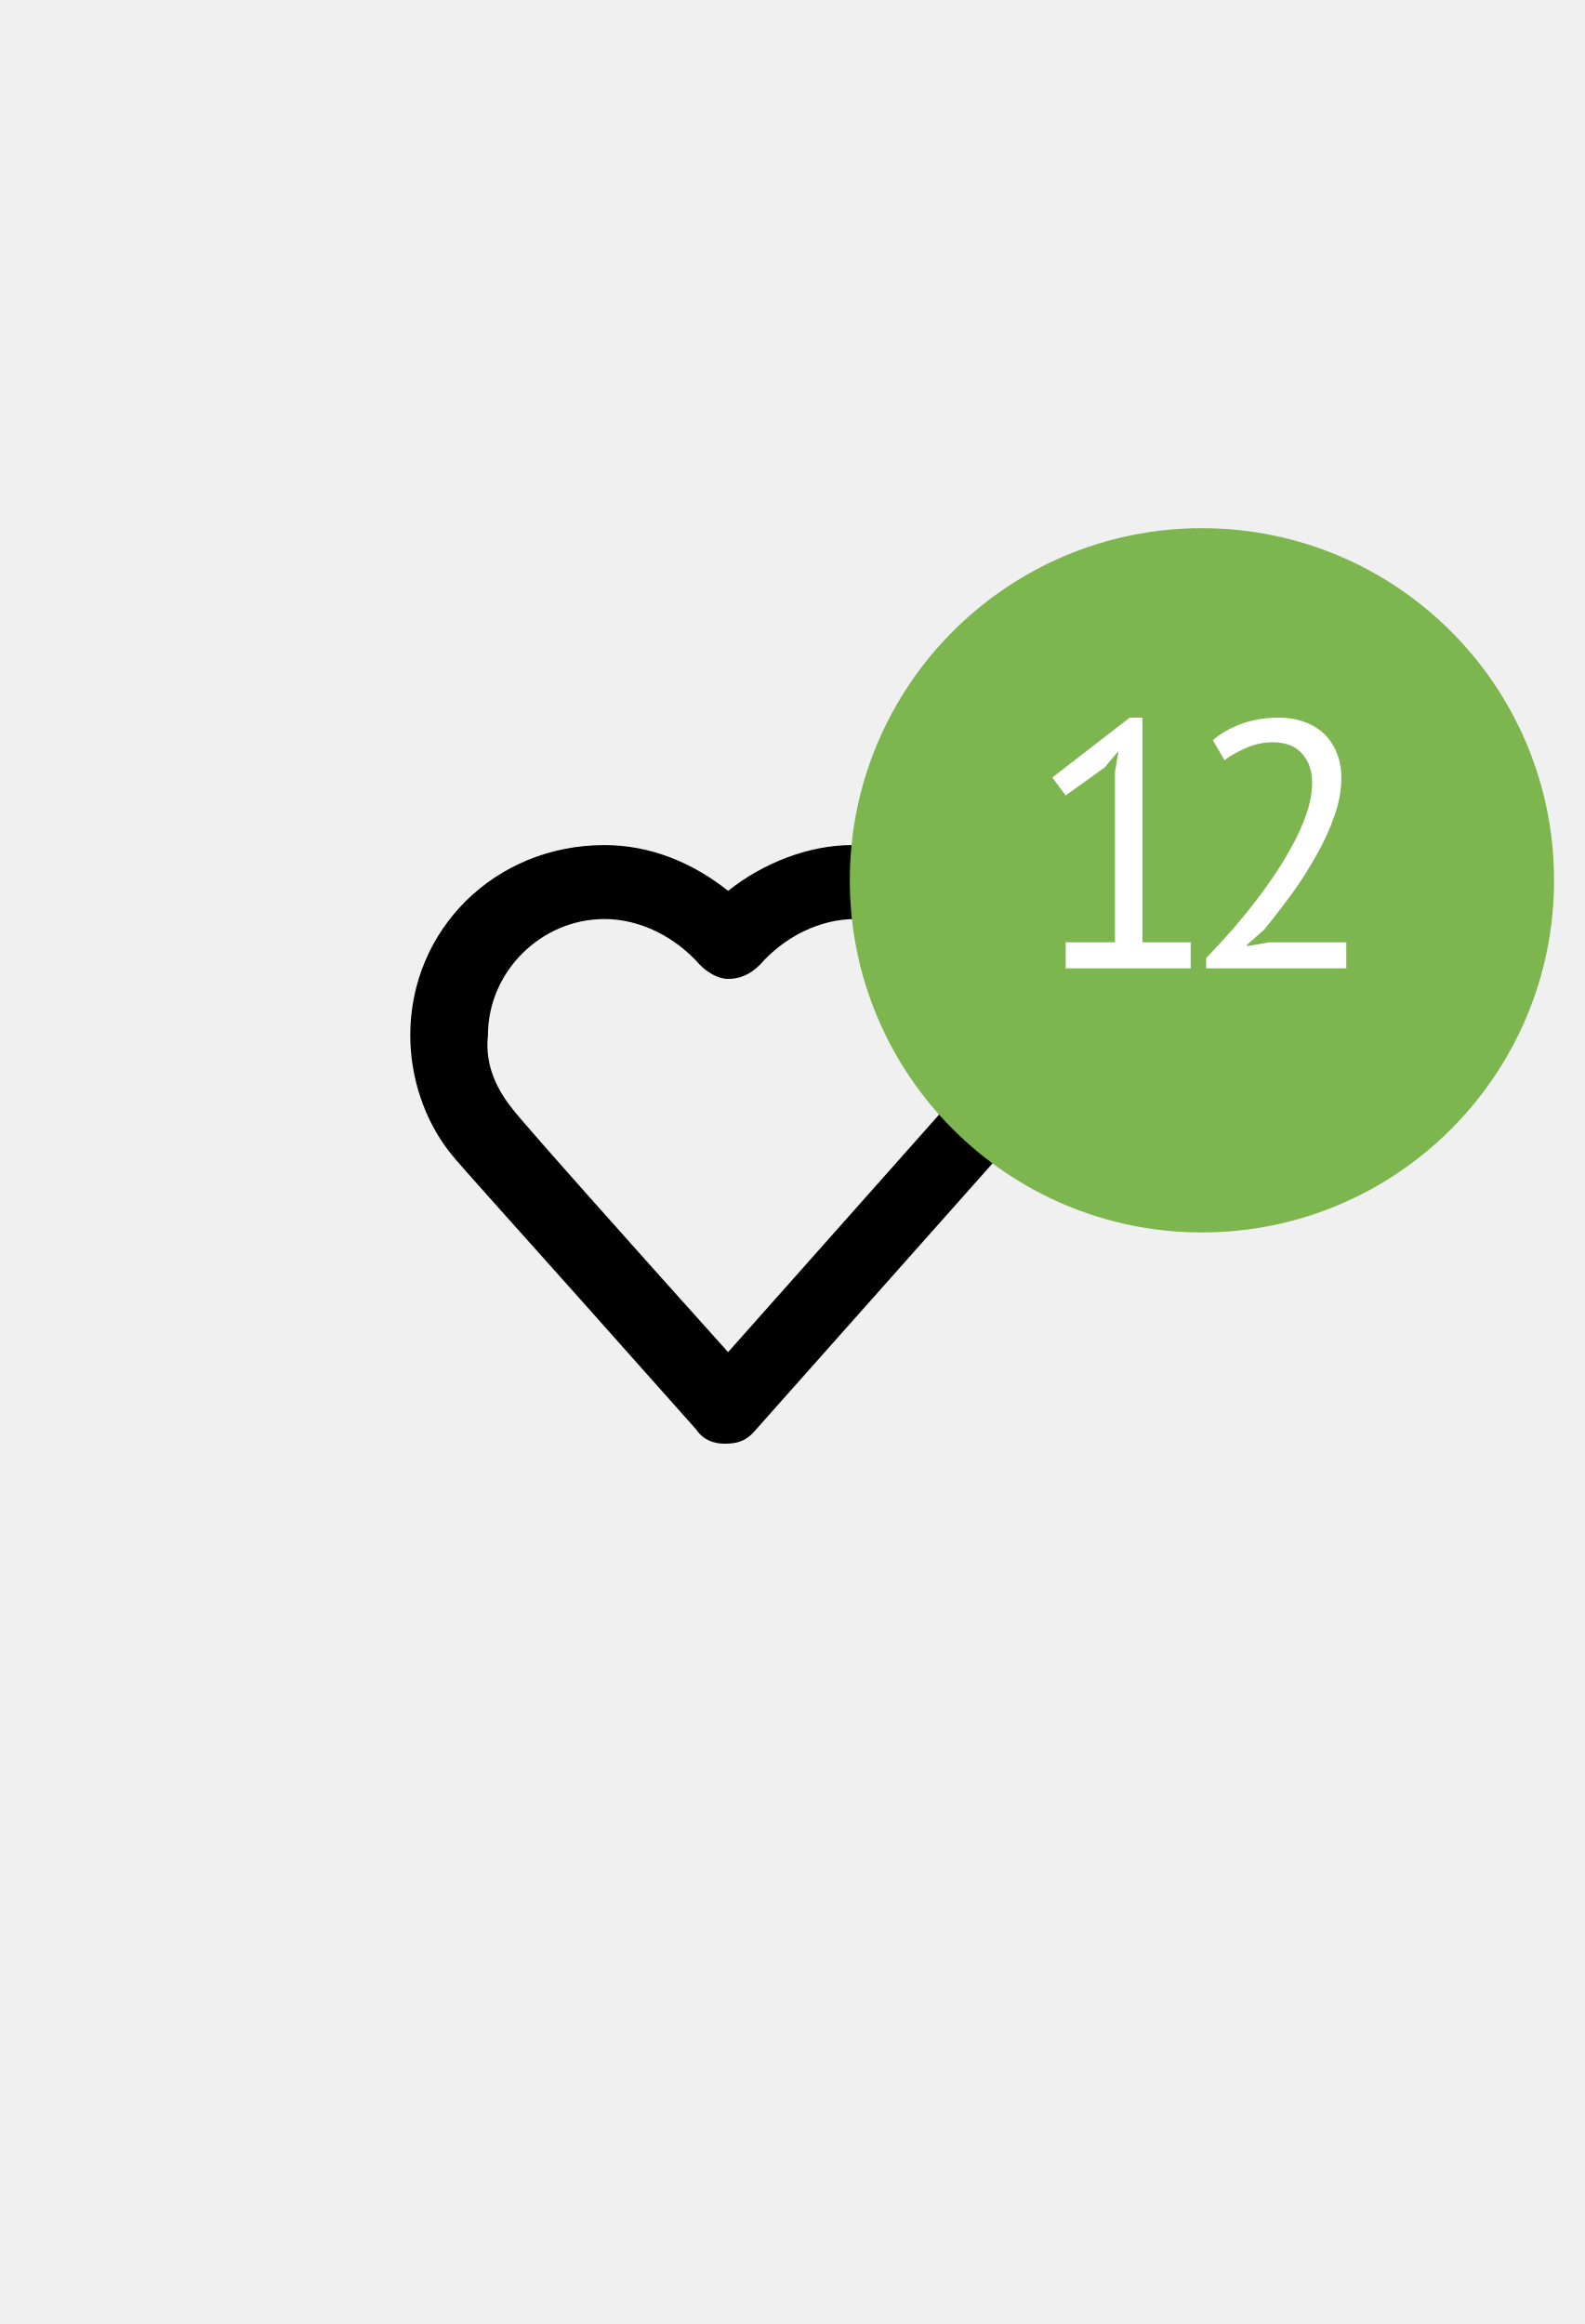
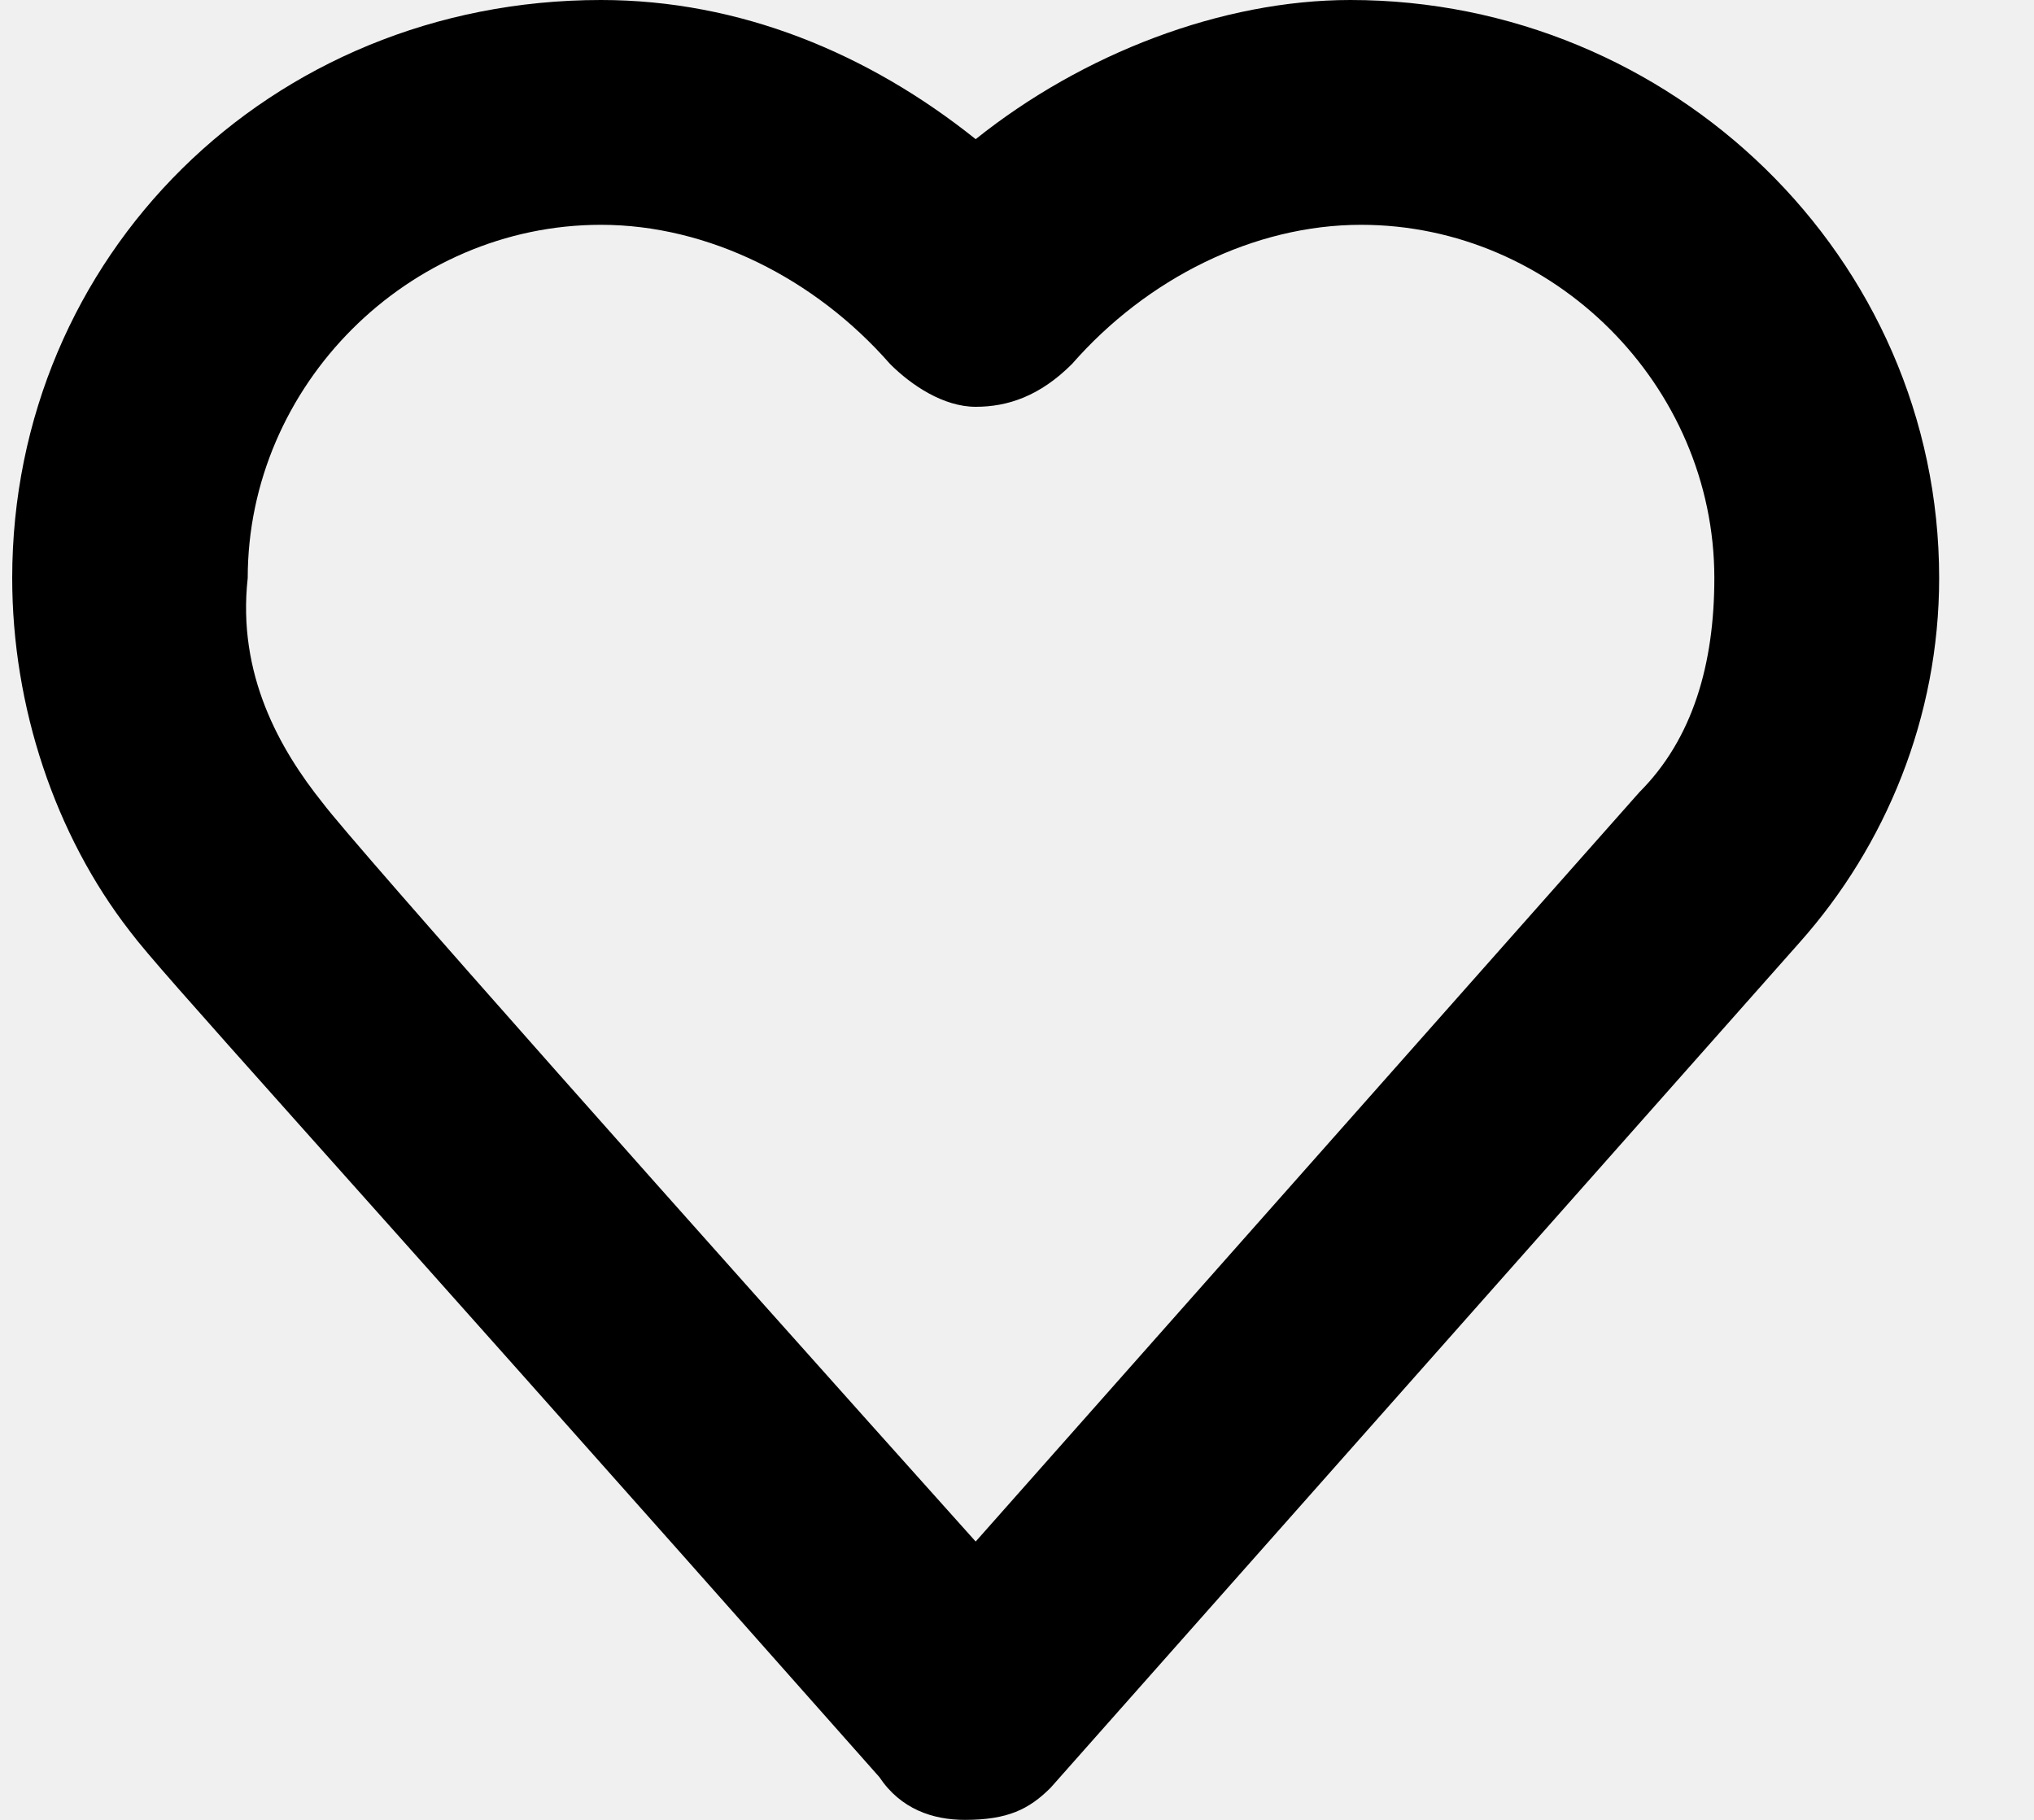
- <svg xmlns="http://www.w3.org/2000/svg" width="45" height="66" viewBox="0 0 45 66" fill="none">
-   <path d="M20.577 41c-.301 0-.602-.1-.803-.4-5.415-6.1-6.719-7.5-7.02-7.9-.701-.9-1.103-2.1-1.103-3.3 0-3 2.407-5.4 5.516-5.4 1.304 0 2.507.5 3.51 1.3 1.003-.8 2.306-1.3 3.51-1.3 3.008 0 5.515 2.4 5.515 5.4 0 1.3-.501 2.5-1.303 3.4l-7.02 7.9c-.2.2-.401.3-.802.3Zm-6.017-9.5c.3.4 3.51 4 6.117 6.9l6.218-7c.5-.5.701-1.2.701-2 0-1.8-1.504-3.3-3.309-3.3-1.003 0-2.005.5-2.707 1.3-.301.3-.602.4-.903.4-.3 0-.602-.2-.802-.4-.702-.8-1.705-1.3-2.708-1.3-1.805 0-3.31 1.5-3.31 3.3-.1.9.302 1.6.703 2.1-.1 0-.1 0 0 0Z" fill="#000" />
-   <rect x="24.133" y="15" width="20" height="20" rx="10" fill="#7DB54F" />
-   <path d="M30.264 26.76h1.4v-4.84l.1-.59-.4.47-1.1.79-.38-.51 2.2-1.7h.36v6.38h1.37v.74h-3.55v-.74Zm7.829-4.67c0 .353-.067.717-.2 1.09a6.545 6.545 0 0 1-.51 1.11c-.207.373-.44.74-.7 1.1-.26.353-.52.69-.78 1.01l-.49.43v.04l.64-.11h2.18v.74h-3.98v-.29c.147-.153.323-.343.53-.57a16.081 16.081 0 0 0 1.3-1.63c.22-.313.417-.63.59-.95.18-.32.323-.637.43-.95.107-.313.16-.61.16-.89 0-.327-.093-.597-.28-.81-.187-.22-.47-.33-.85-.33-.253 0-.5.053-.74.16-.24.1-.447.217-.62.35l-.33-.57c.233-.2.51-.357.83-.47.32-.113.663-.17 1.03-.17.287 0 .54.043.76.13.22.08.407.197.56.35.153.153.27.337.35.55.08.207.12.433.12.68Z" fill="#fff" />
+ <svg xmlns="http://www.w3.org/2000/svg" width="19" height="17" viewBox="0 0 19 17" fill="none">
+   <path d="M9.014 17C8.714 17 8.414 16.9 8.214 16.6C2.814 10.5 1.514 9.1 1.214 8.7C0.514 7.8 0.114 6.6 0.114 5.4C0.114 2.4 2.514 0 5.614 0C6.914 0 8.114 0.5 9.114 1.3C10.114 0.5 11.414 0 12.614 0C15.614 0 18.114 2.4 18.114 5.4C18.114 6.7 17.614 7.9 16.814 8.8L9.814 16.7C9.614 16.9 9.414 17 9.014 17ZM3.014 7.5C3.314 7.9 6.514 11.5 9.114 14.4L15.314 7.4C15.814 6.9 16.014 6.2 16.014 5.4C16.014 3.6 14.514 2.1 12.714 2.1C11.714 2.1 10.714 2.6 10.014 3.4C9.714 3.7 9.414 3.8 9.114 3.8C8.814 3.8 8.514 3.6 8.314 3.4C7.614 2.6 6.614 2.1 5.614 2.1C3.814 2.1 2.314 3.6 2.314 5.4C2.214 6.3 2.614 7 3.014 7.5C2.914 7.5 2.914 7.5 3.014 7.5Z" fill="black" />
</svg>
